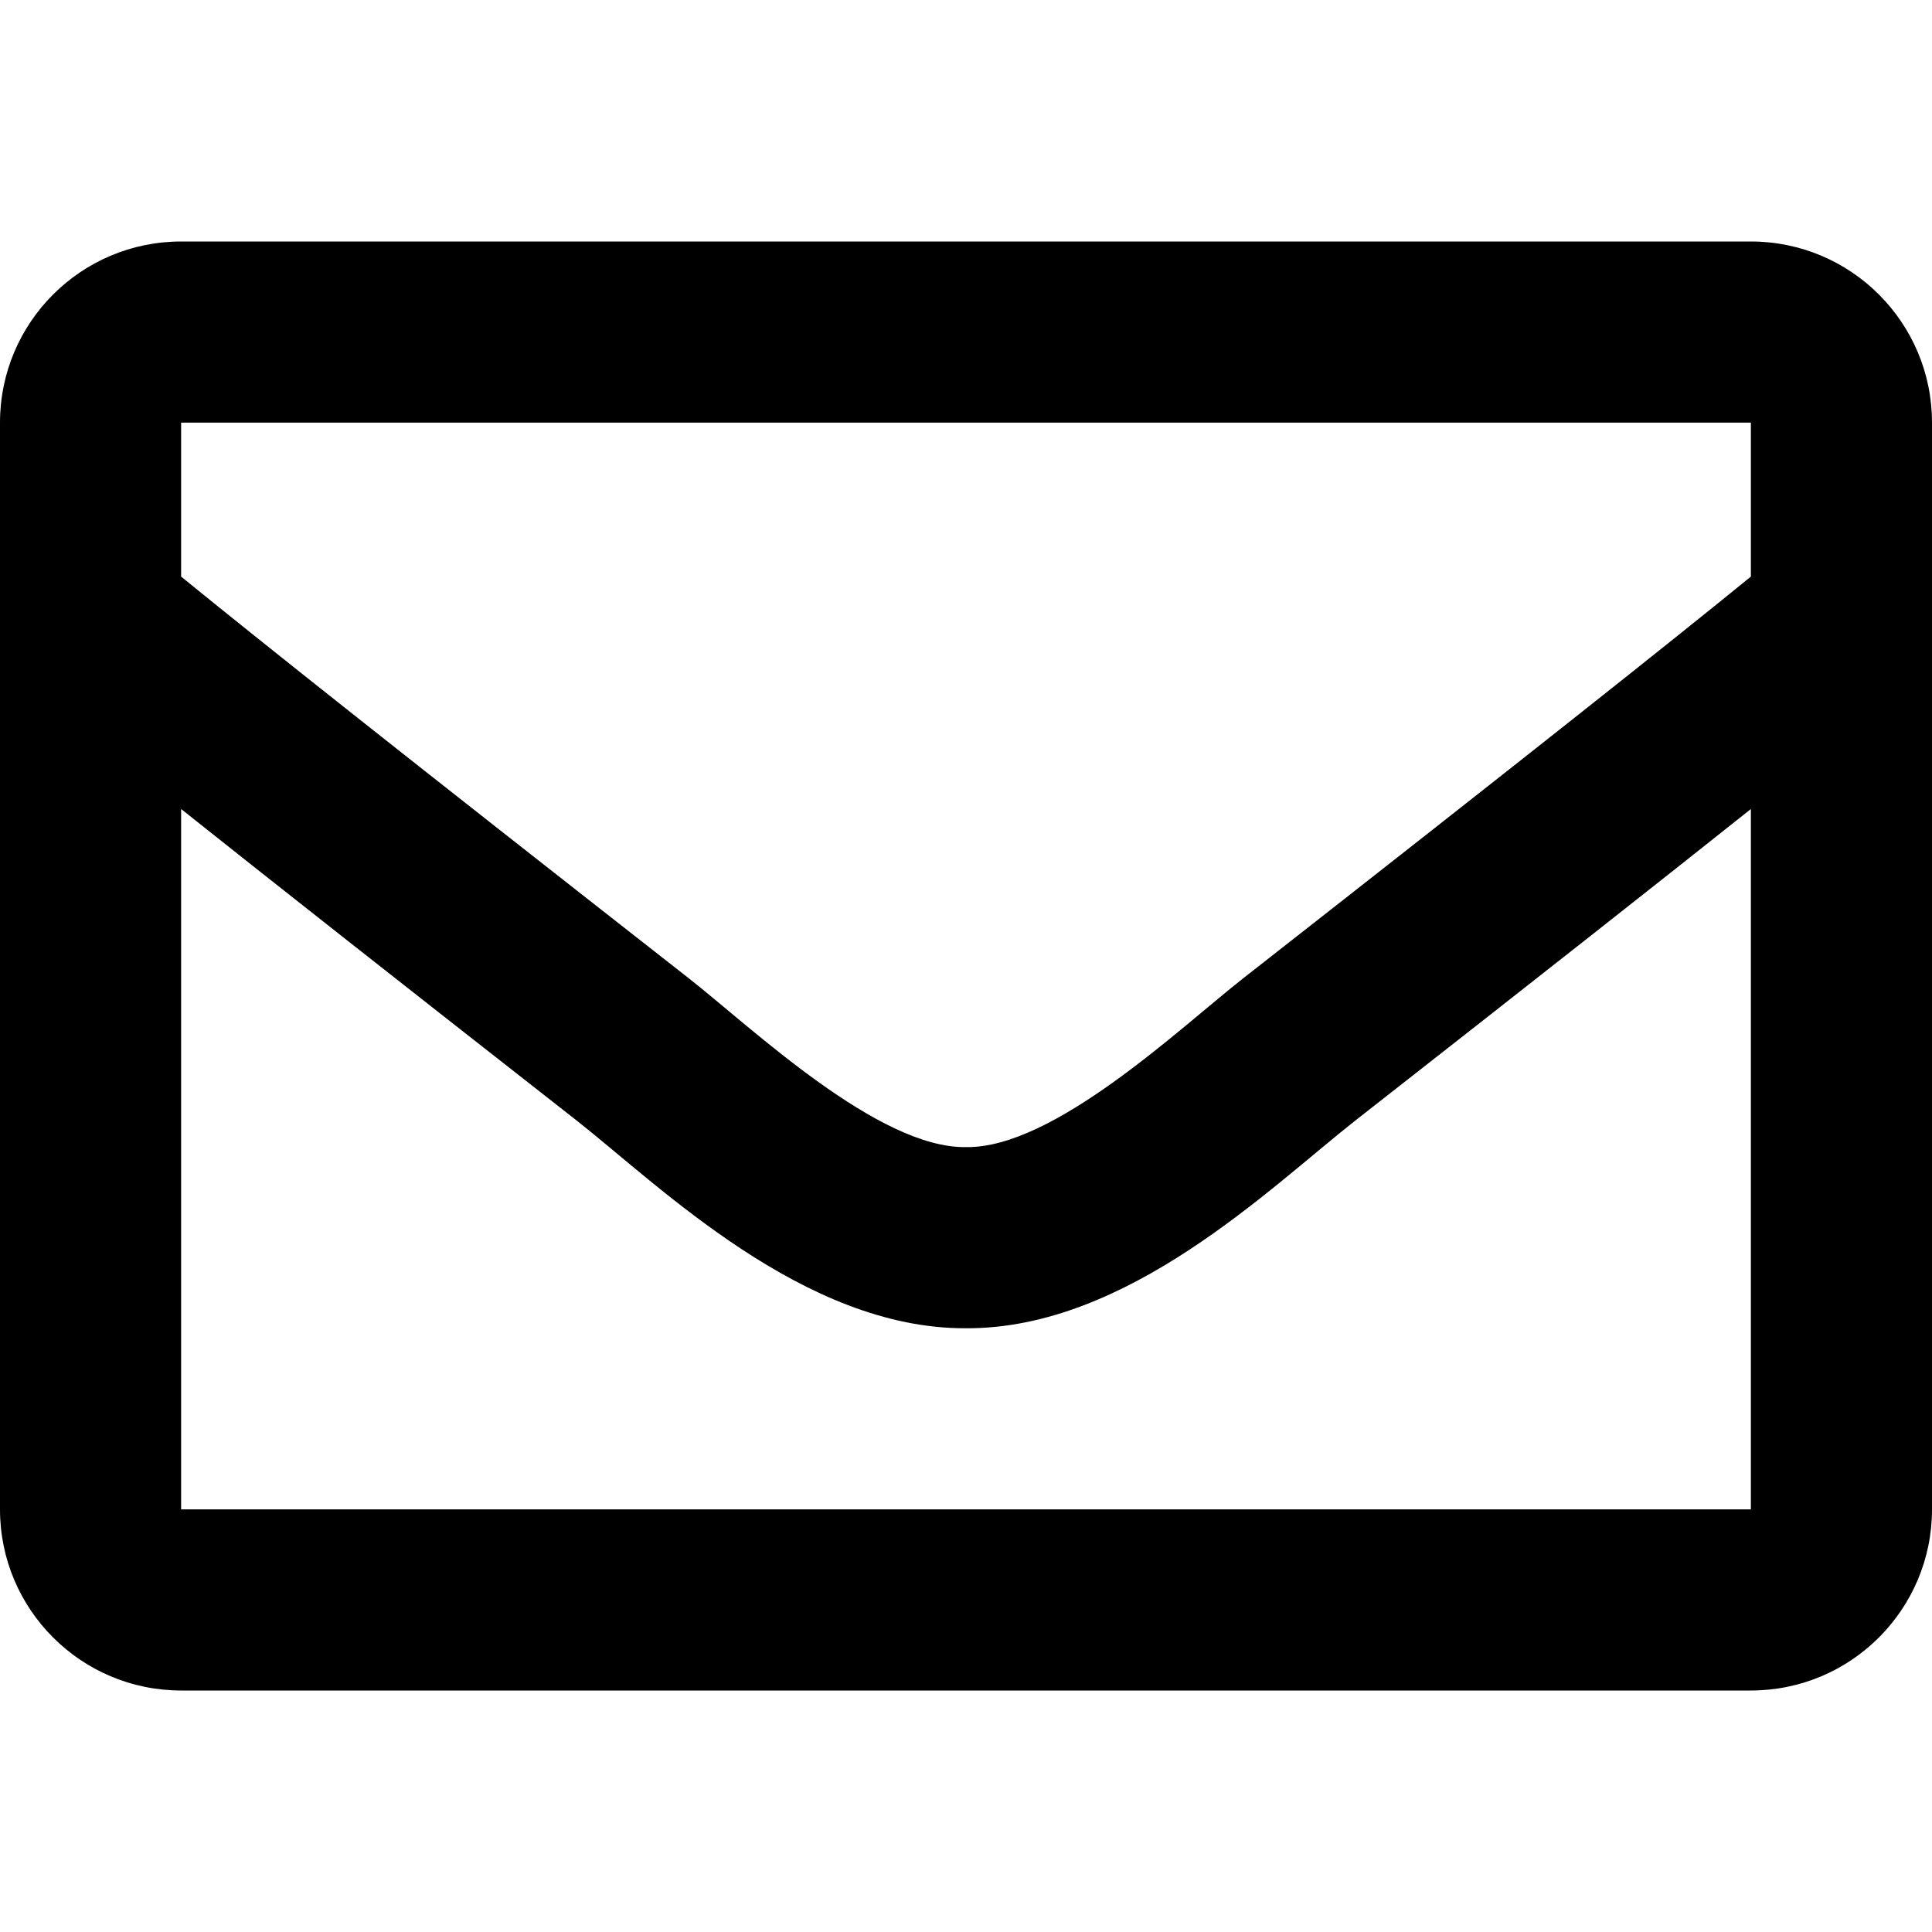
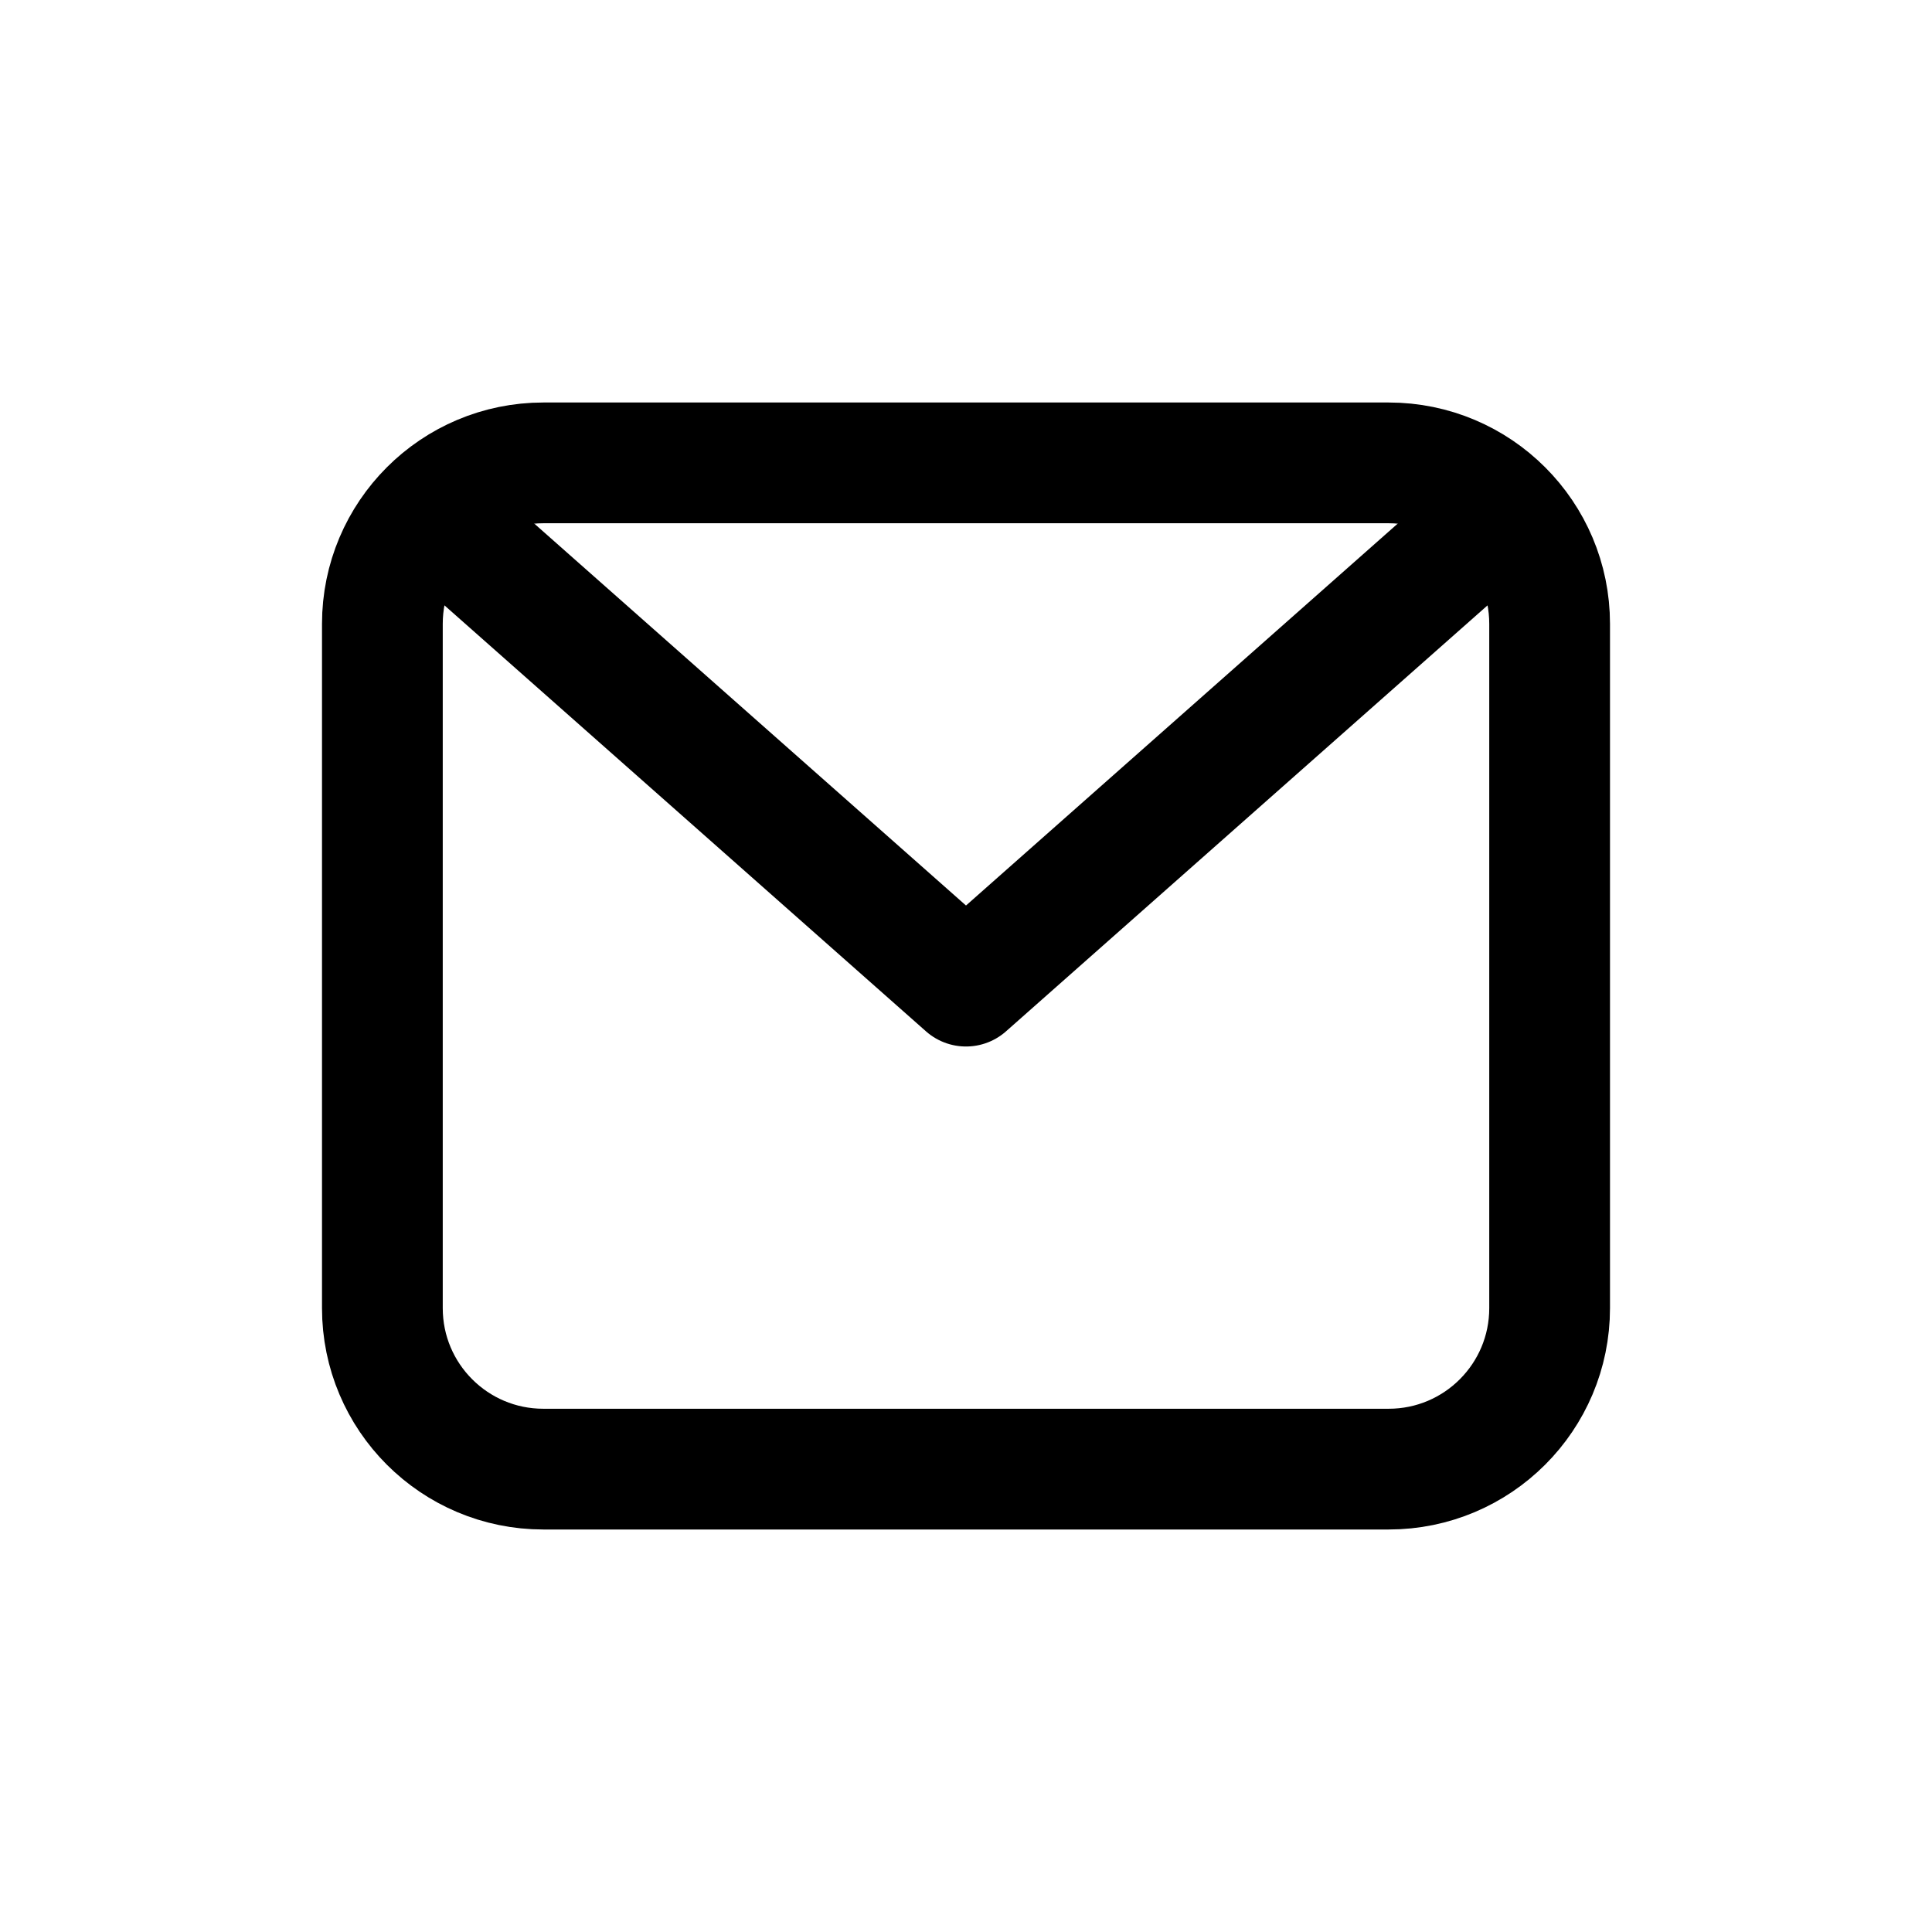
- <svg xmlns="http://www.w3.org/2000/svg" aria-hidden="true" data-prefix="far" data-icon="envelope" class="svg-inline--fa fa-envelope fa-w-16" role="img" viewBox="0 0 512 512">
-   <path fill="currentColor" d="M464 64H48C21.49 64 0 85.49 0 112v288c0 26.51 21.49 48 48 48h416c26.51 0 48-21.49 48-48V112c0-26.51-21.49-48-48-48zm0 48v40.805c-22.422 18.259-58.168 46.651-134.587 106.49-16.841 13.247-50.201 45.072-73.413 44.701-23.208.375-56.579-31.459-73.413-44.701C106.18 199.465 70.425 171.067 48 152.805V112h416zM48 400V214.398c22.914 18.251 55.409 43.862 104.938 82.646 21.857 17.205 60.134 55.186 103.062 54.955 42.717.231 80.509-37.199 103.053-54.947 49.528-38.783 82.032-64.401 104.947-82.653V400H48z" />
+ <svg xmlns="http://www.w3.org/2000/svg" width="24" height="24" fill="none" viewBox="0 0 24 24">
+   <path stroke="currentColor" stroke-linecap="round" stroke-linejoin="round" stroke-width="1.5" d="M4.75 7.75C4.75 6.645 5.645 5.75 6.75 5.75H17.25C18.355 5.75 19.25 6.645 19.25 7.75V16.25C19.25 17.355 18.355 18.25 17.25 18.25H6.75C5.645 18.25 4.75 17.355 4.75 16.25V7.75Z" />
+   <path stroke="currentColor" stroke-linecap="round" stroke-linejoin="round" stroke-width="1.5" d="M5.5 6.5L12 12.25L18.5 6.5" />
</svg>
